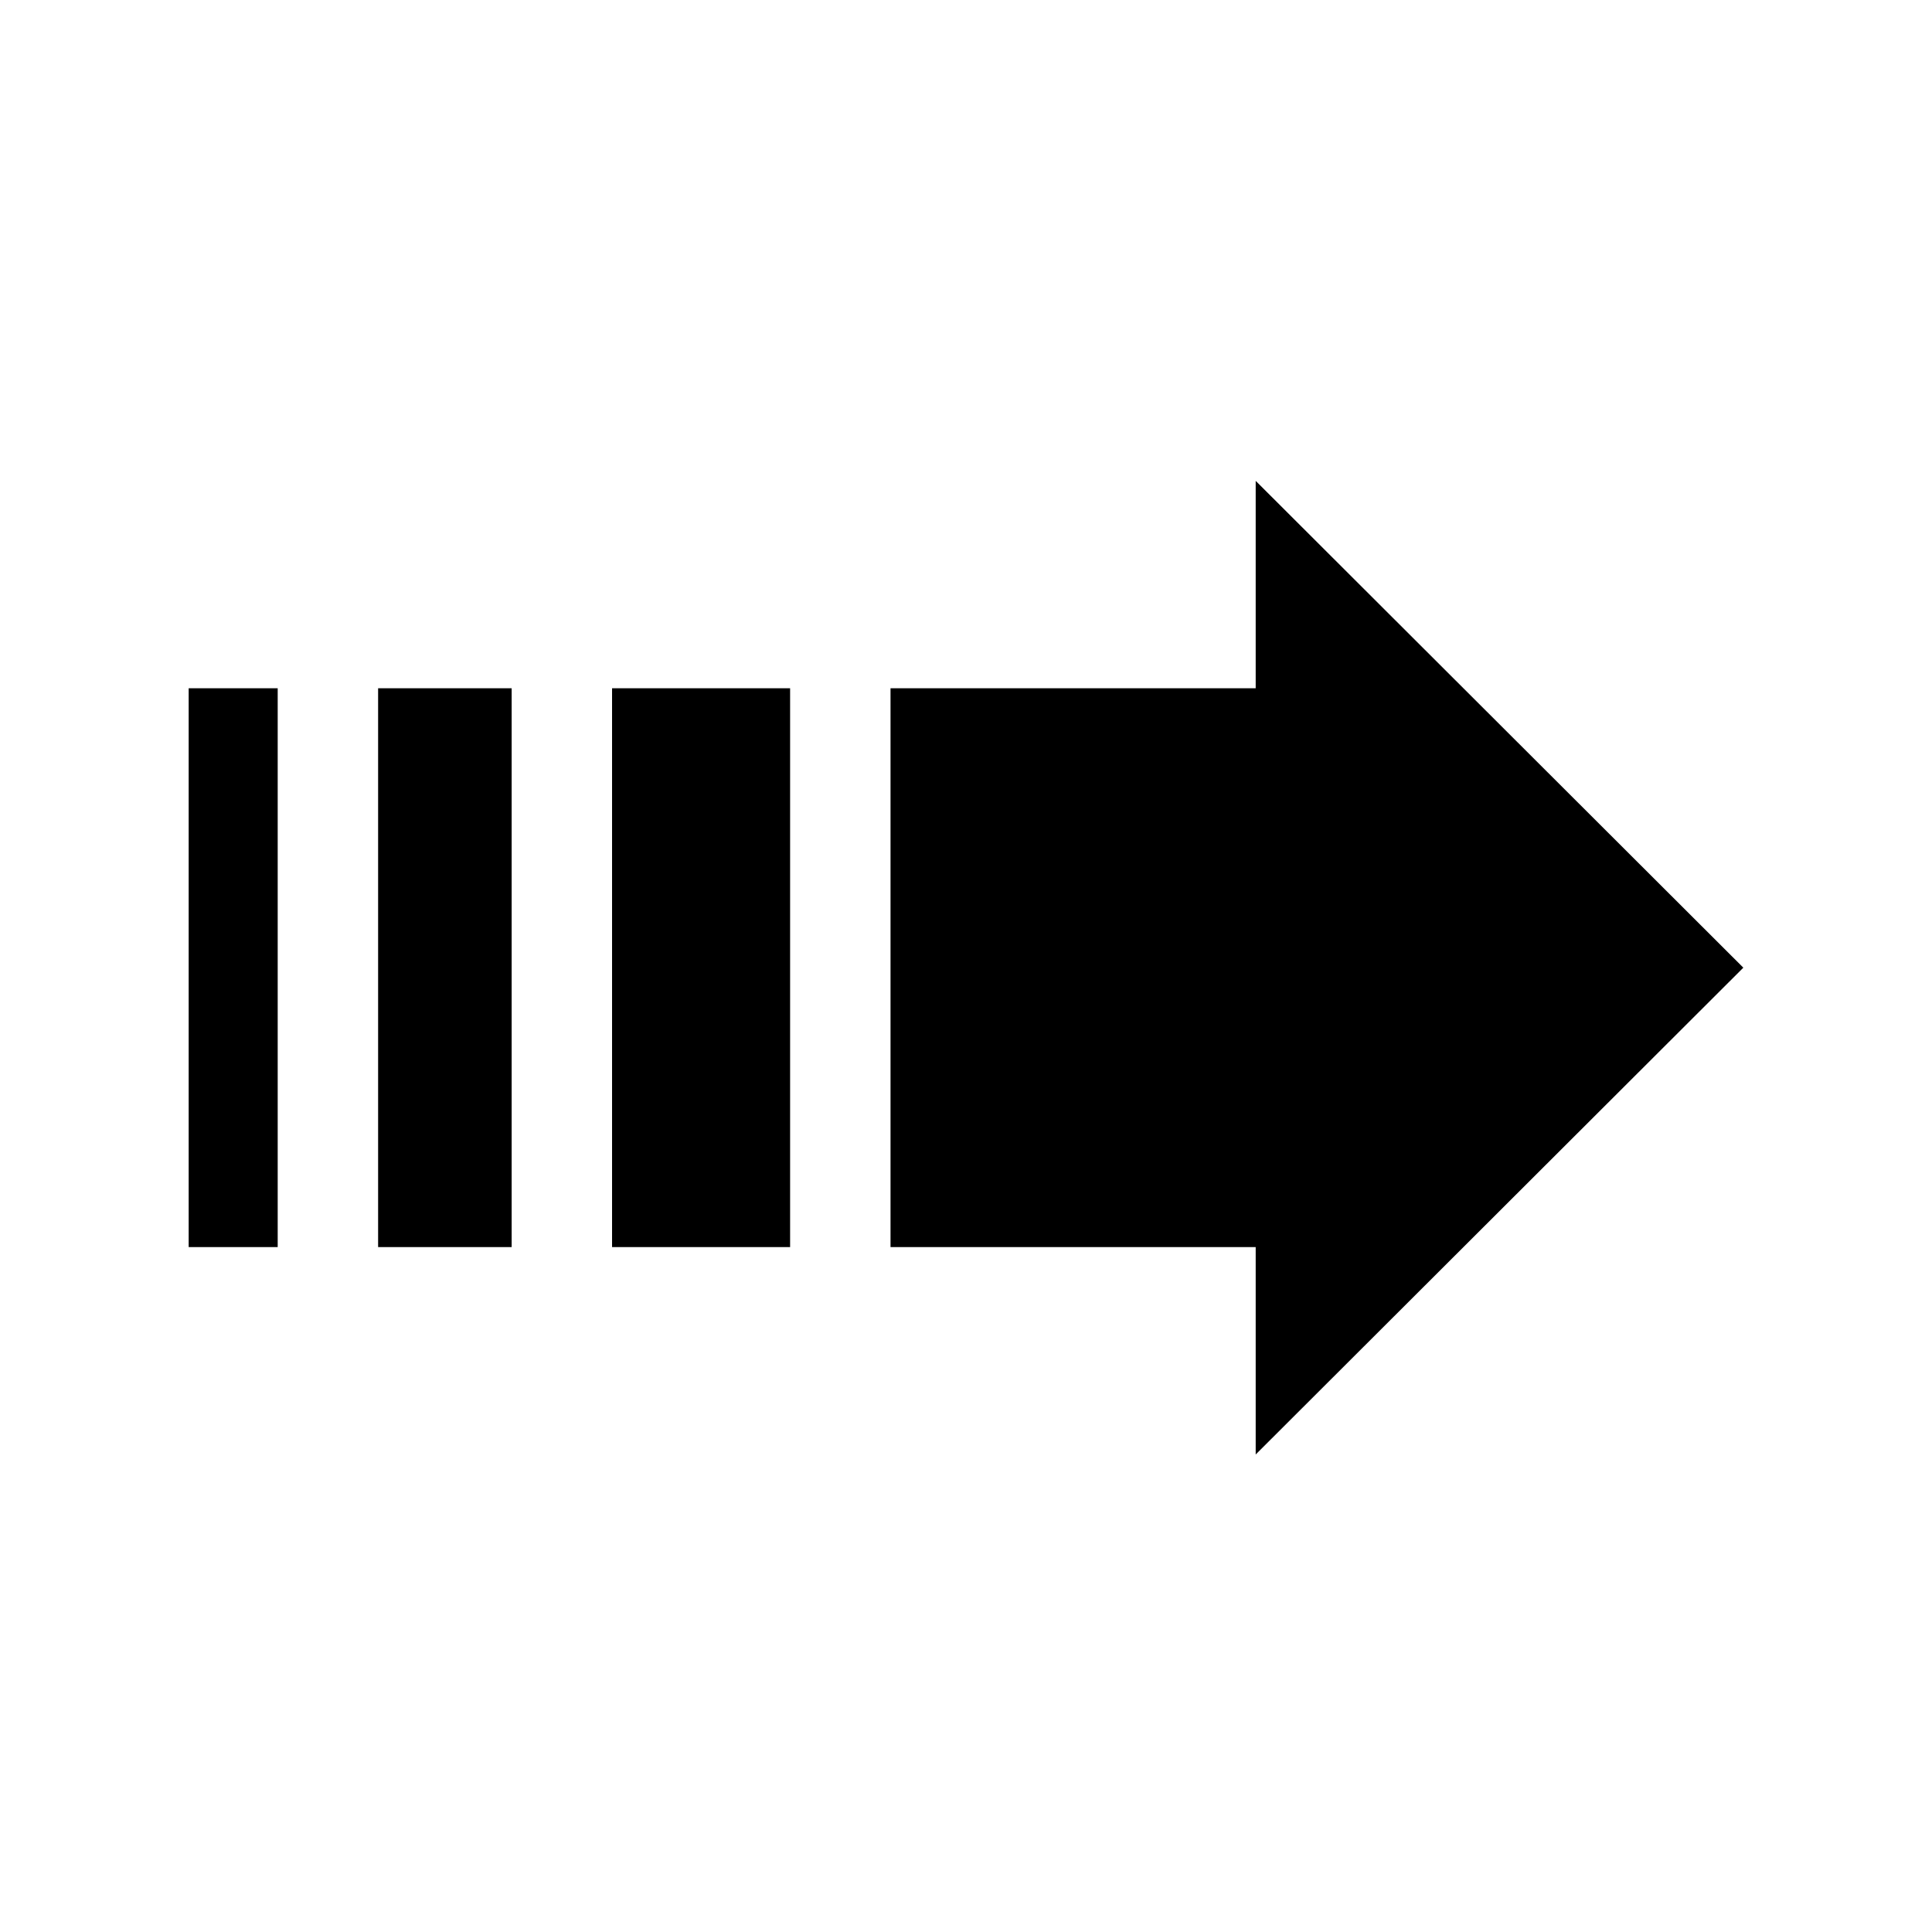
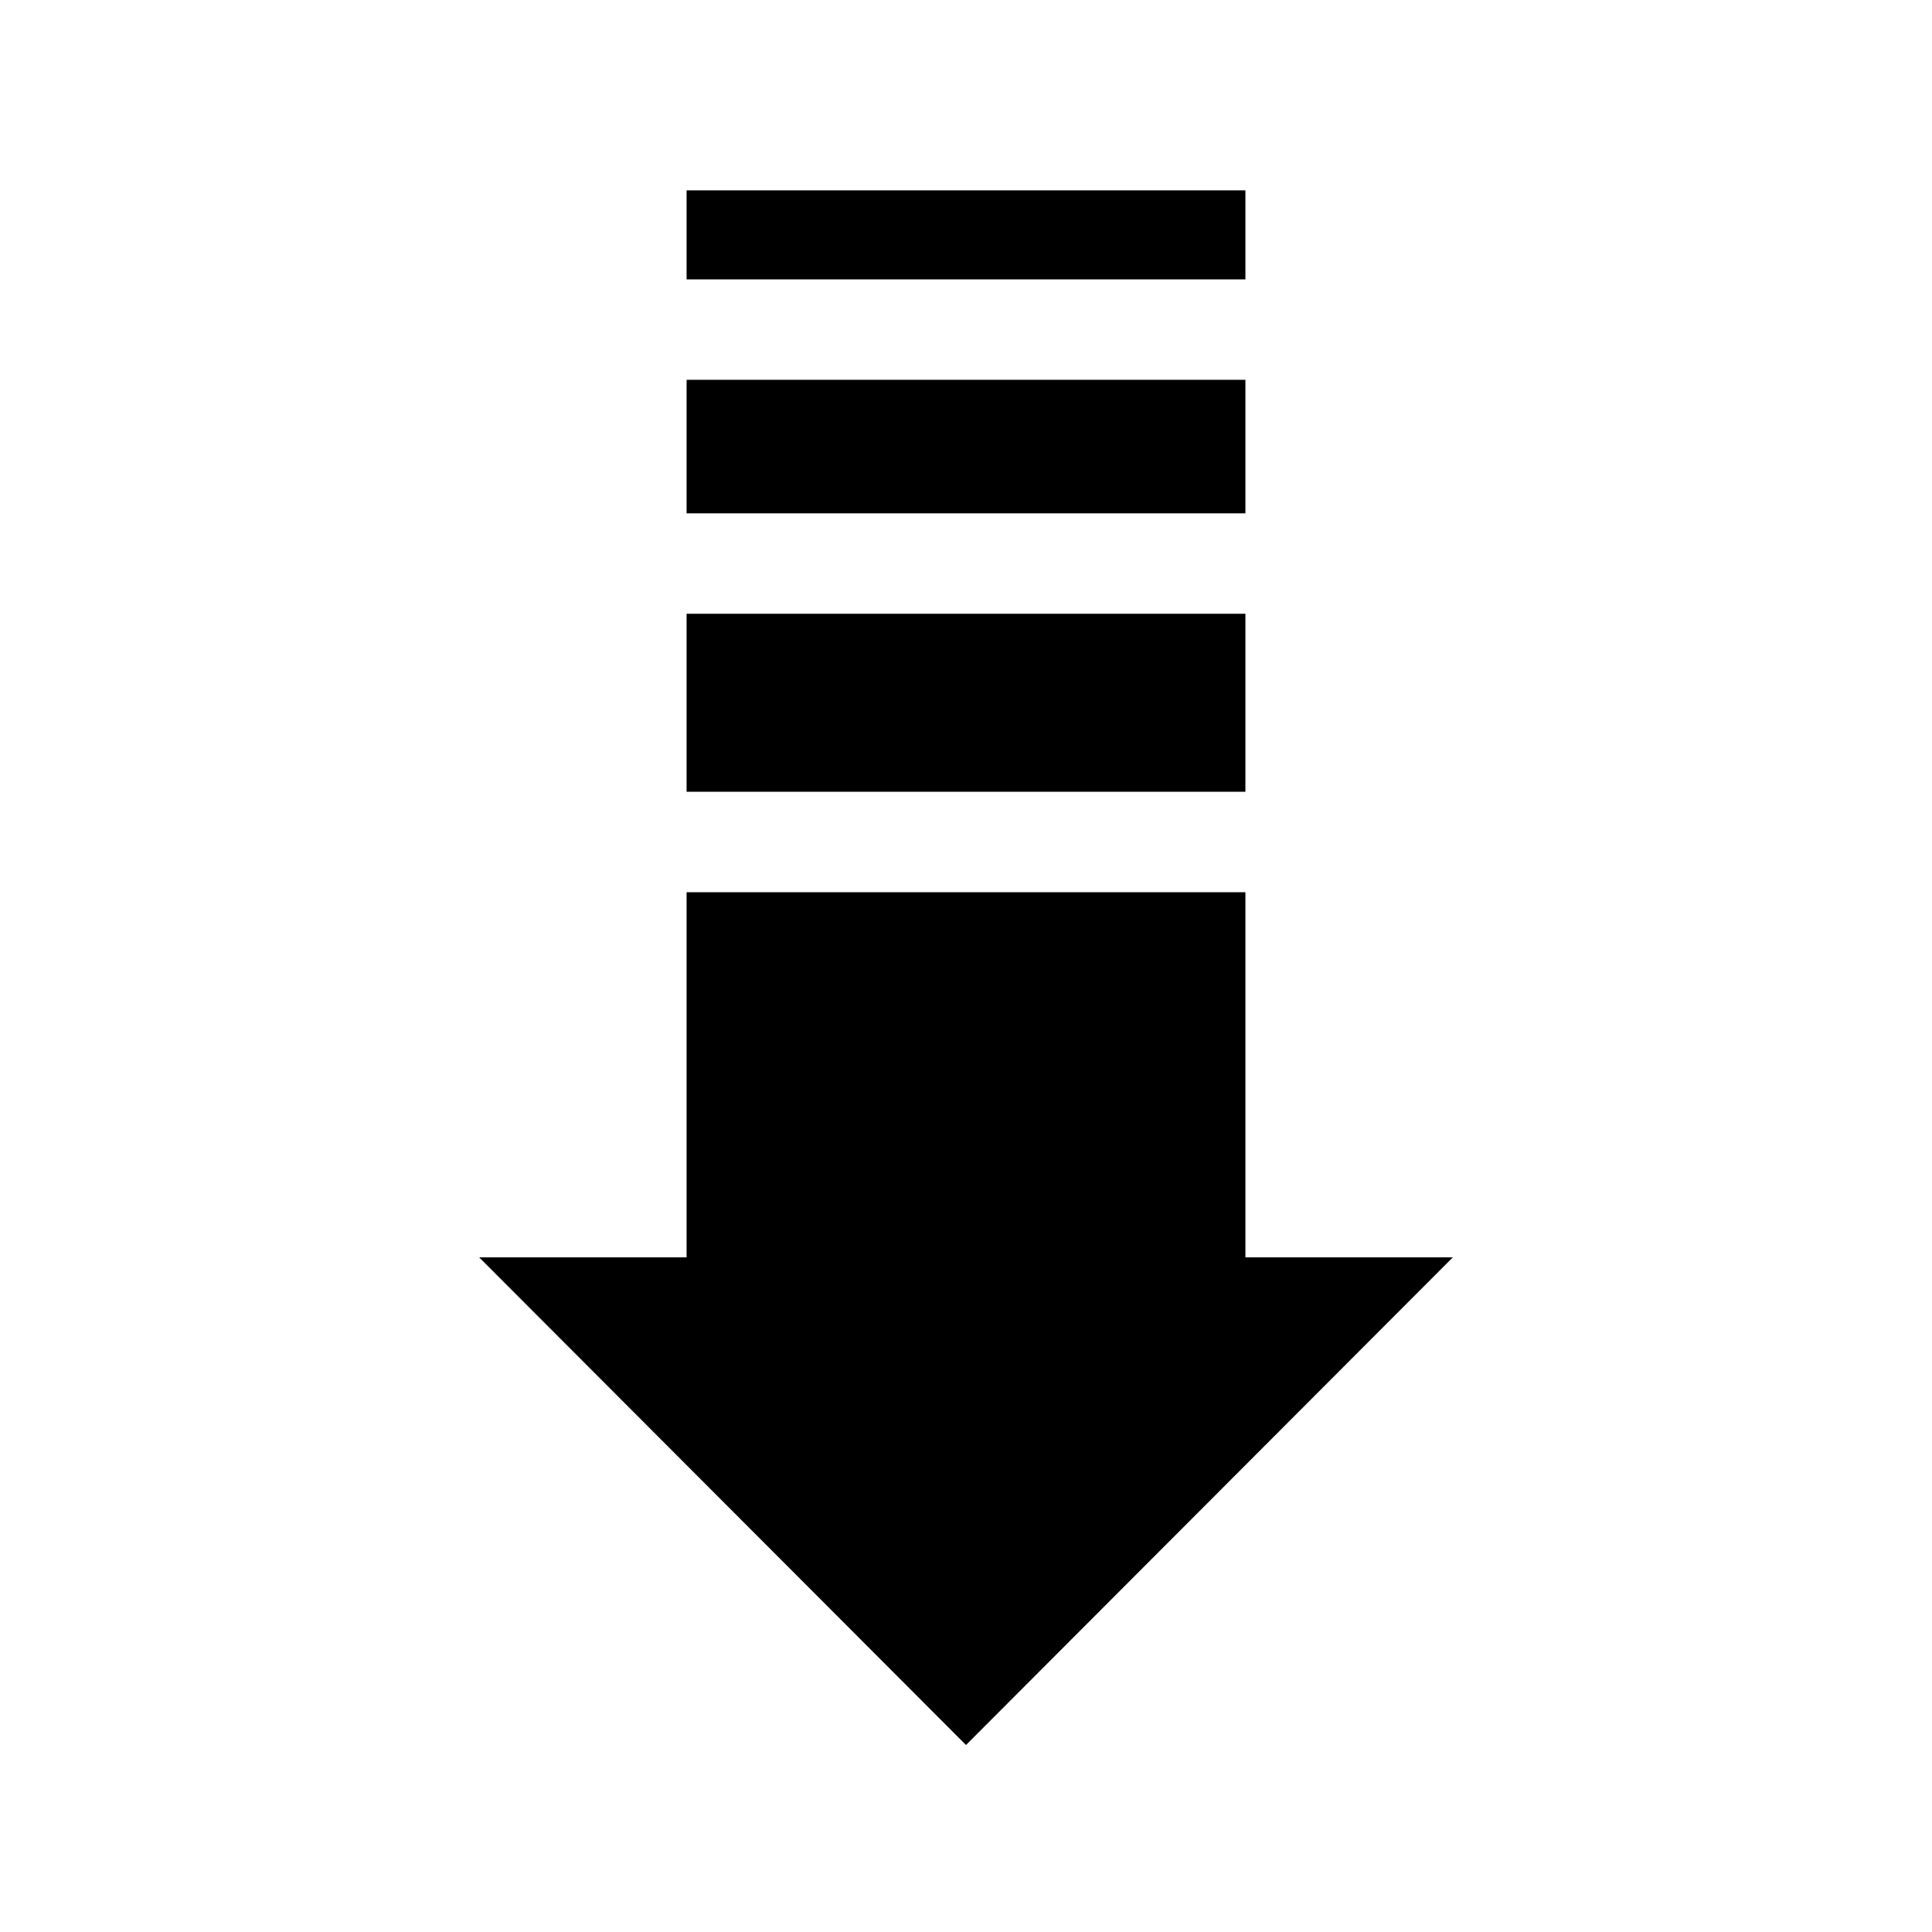
- <svg xmlns="http://www.w3.org/2000/svg" width="512" height="512" viewBox="0 0 512 512">
-   <path d="M332.771 182.397v-54.964l129.229 129.012-129.229 129.01v-54.964h-96.773v-148.094h96.773zm-123.385 0h-47.184v148.094h47.184v-148.094zm-73.794 0h-35.388v148.094h35.388v-148.094zm-62 0h-23.592v148.094h23.592v-148.094z" />
+ <svg xmlns="http://www.w3.org/2000/svg" version="1.1" id="Layer_1" x="0px" y="0px" width="512px" height="512px" viewBox="0 0 512 512" enable-background="new 0 0 512 512" xml:space="preserve">
+   <path id="arrow-17-icon" d="M330.047,333.216h54.964L255.999,462.444l-129.01-129.229h54.964v-96.773h148.094V333.216z   M330.047,209.831v-47.184H181.953v47.184L330.047,209.831L330.047,209.831z M330.047,136.036v-35.388H181.953v35.388H330.047z   M330.047,74.036V50.444H181.953v23.592H330.047z" />
</svg>
